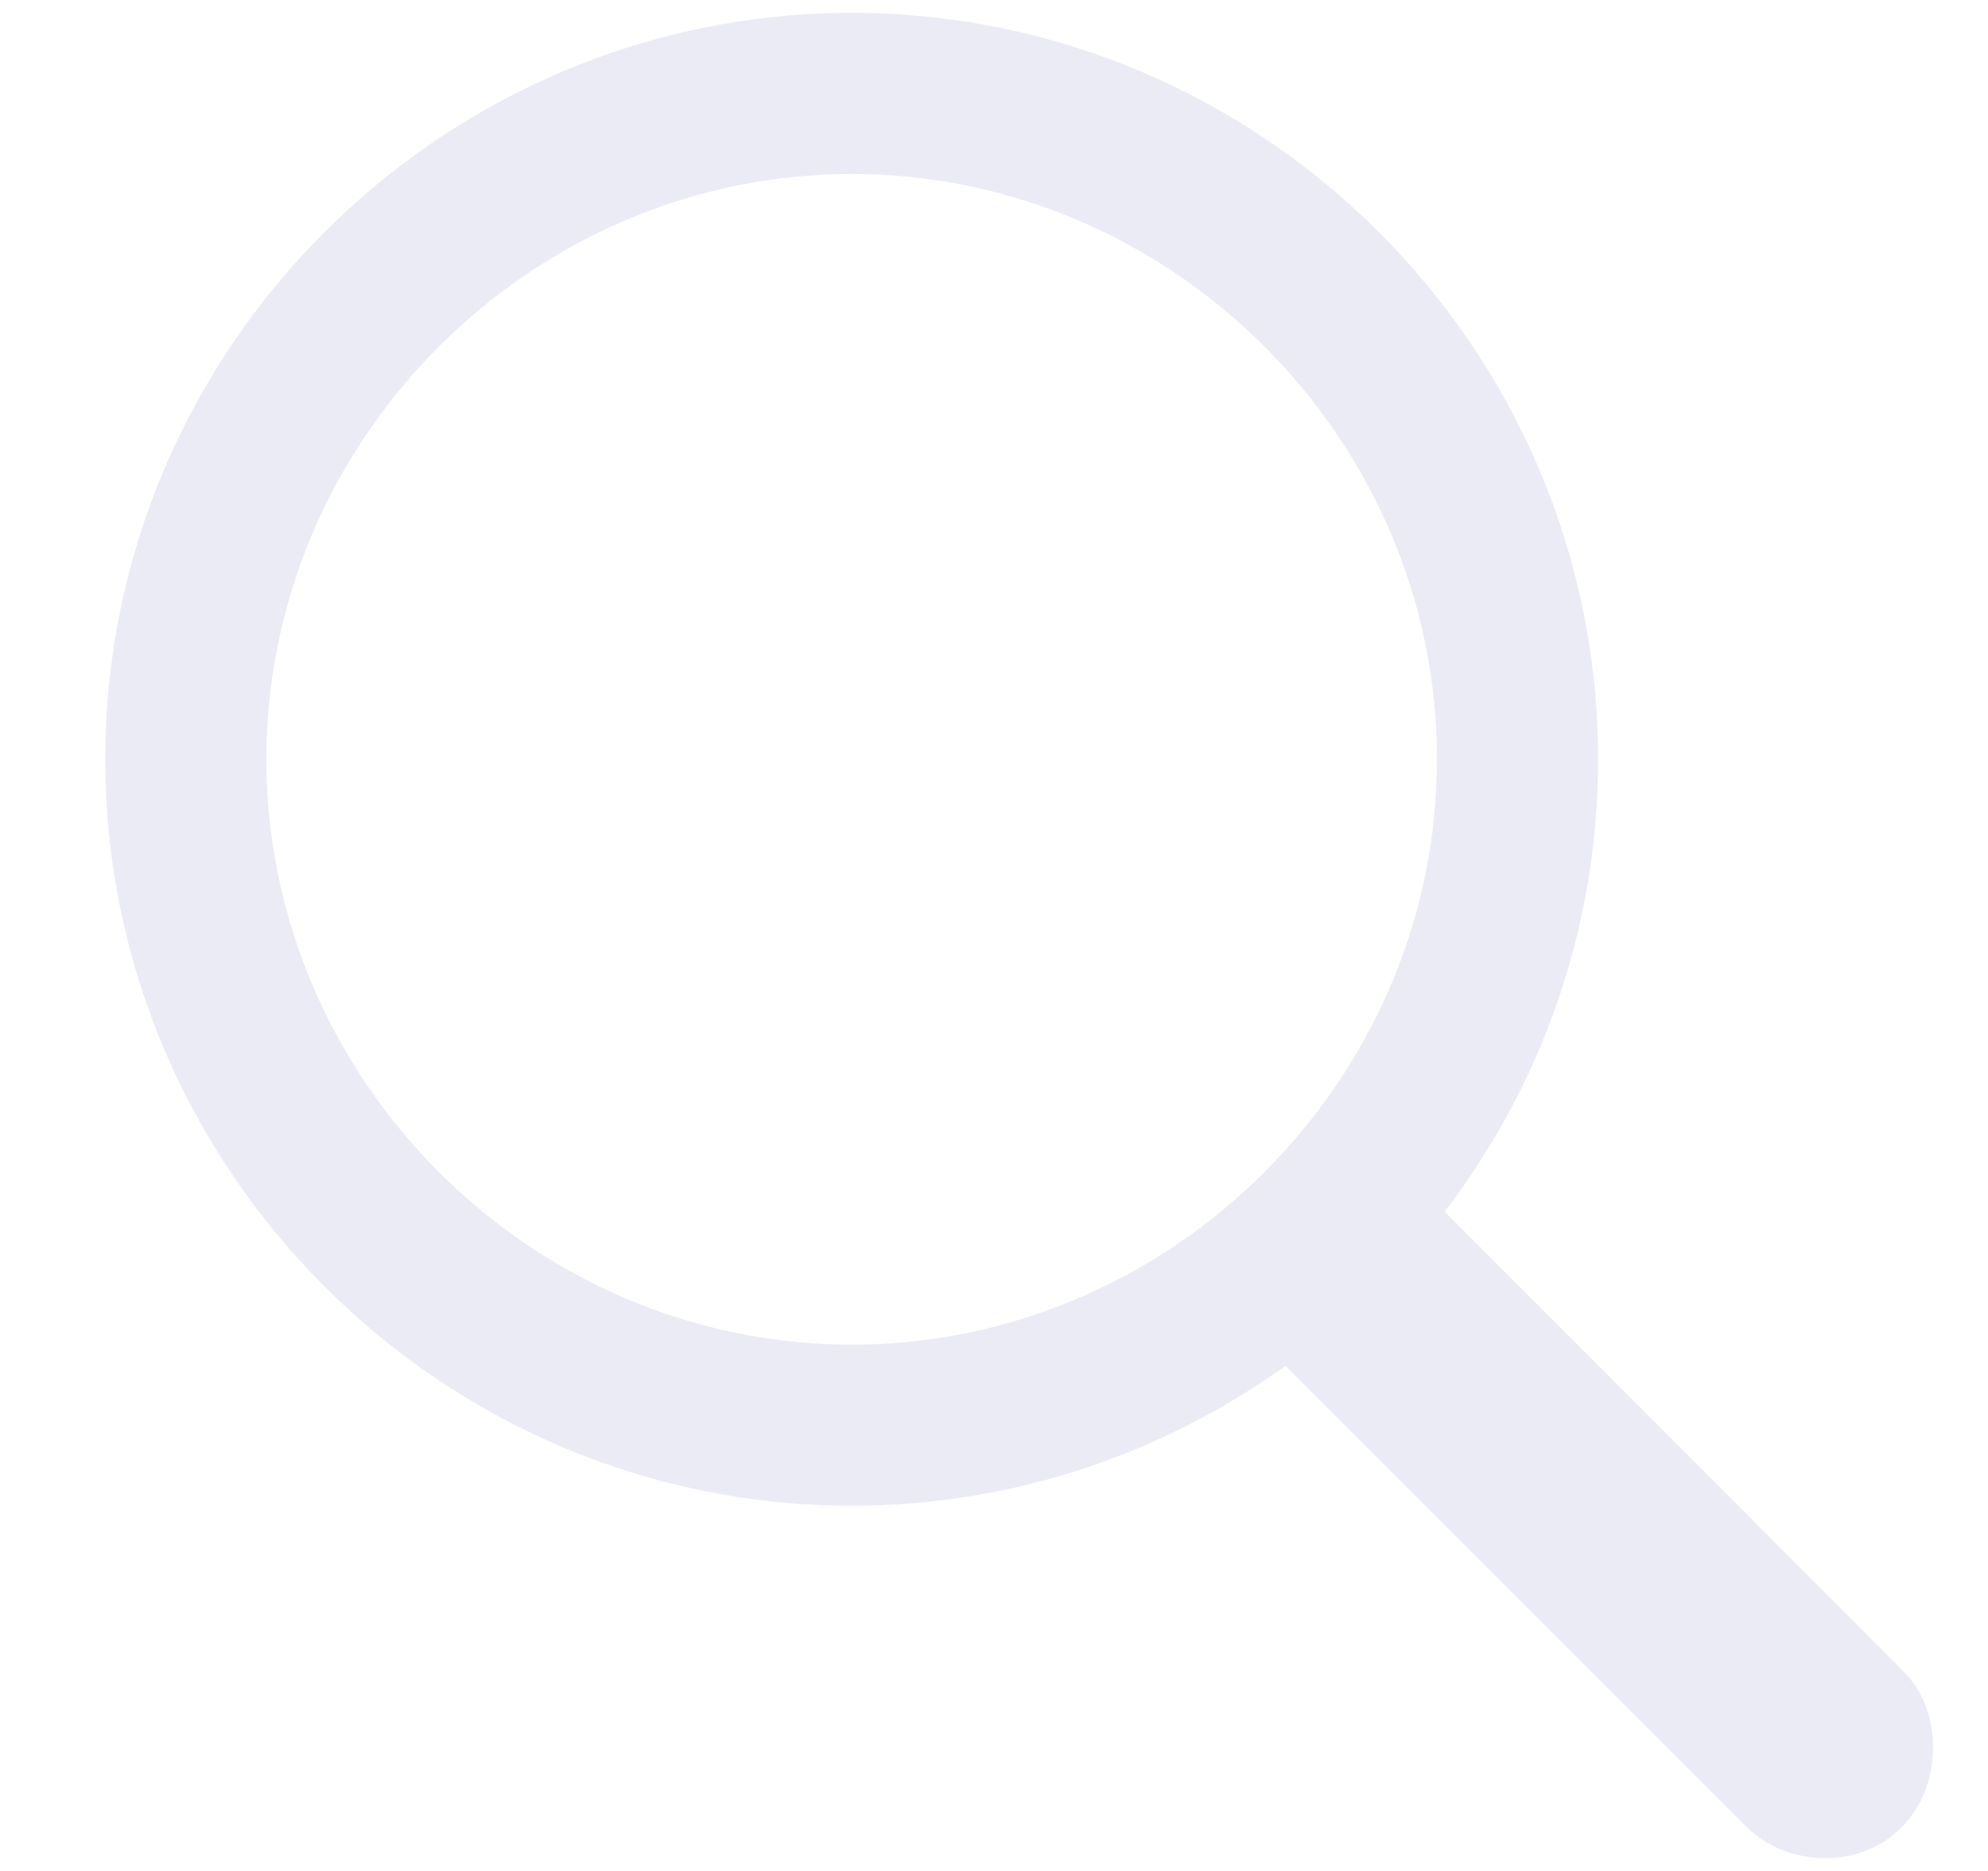
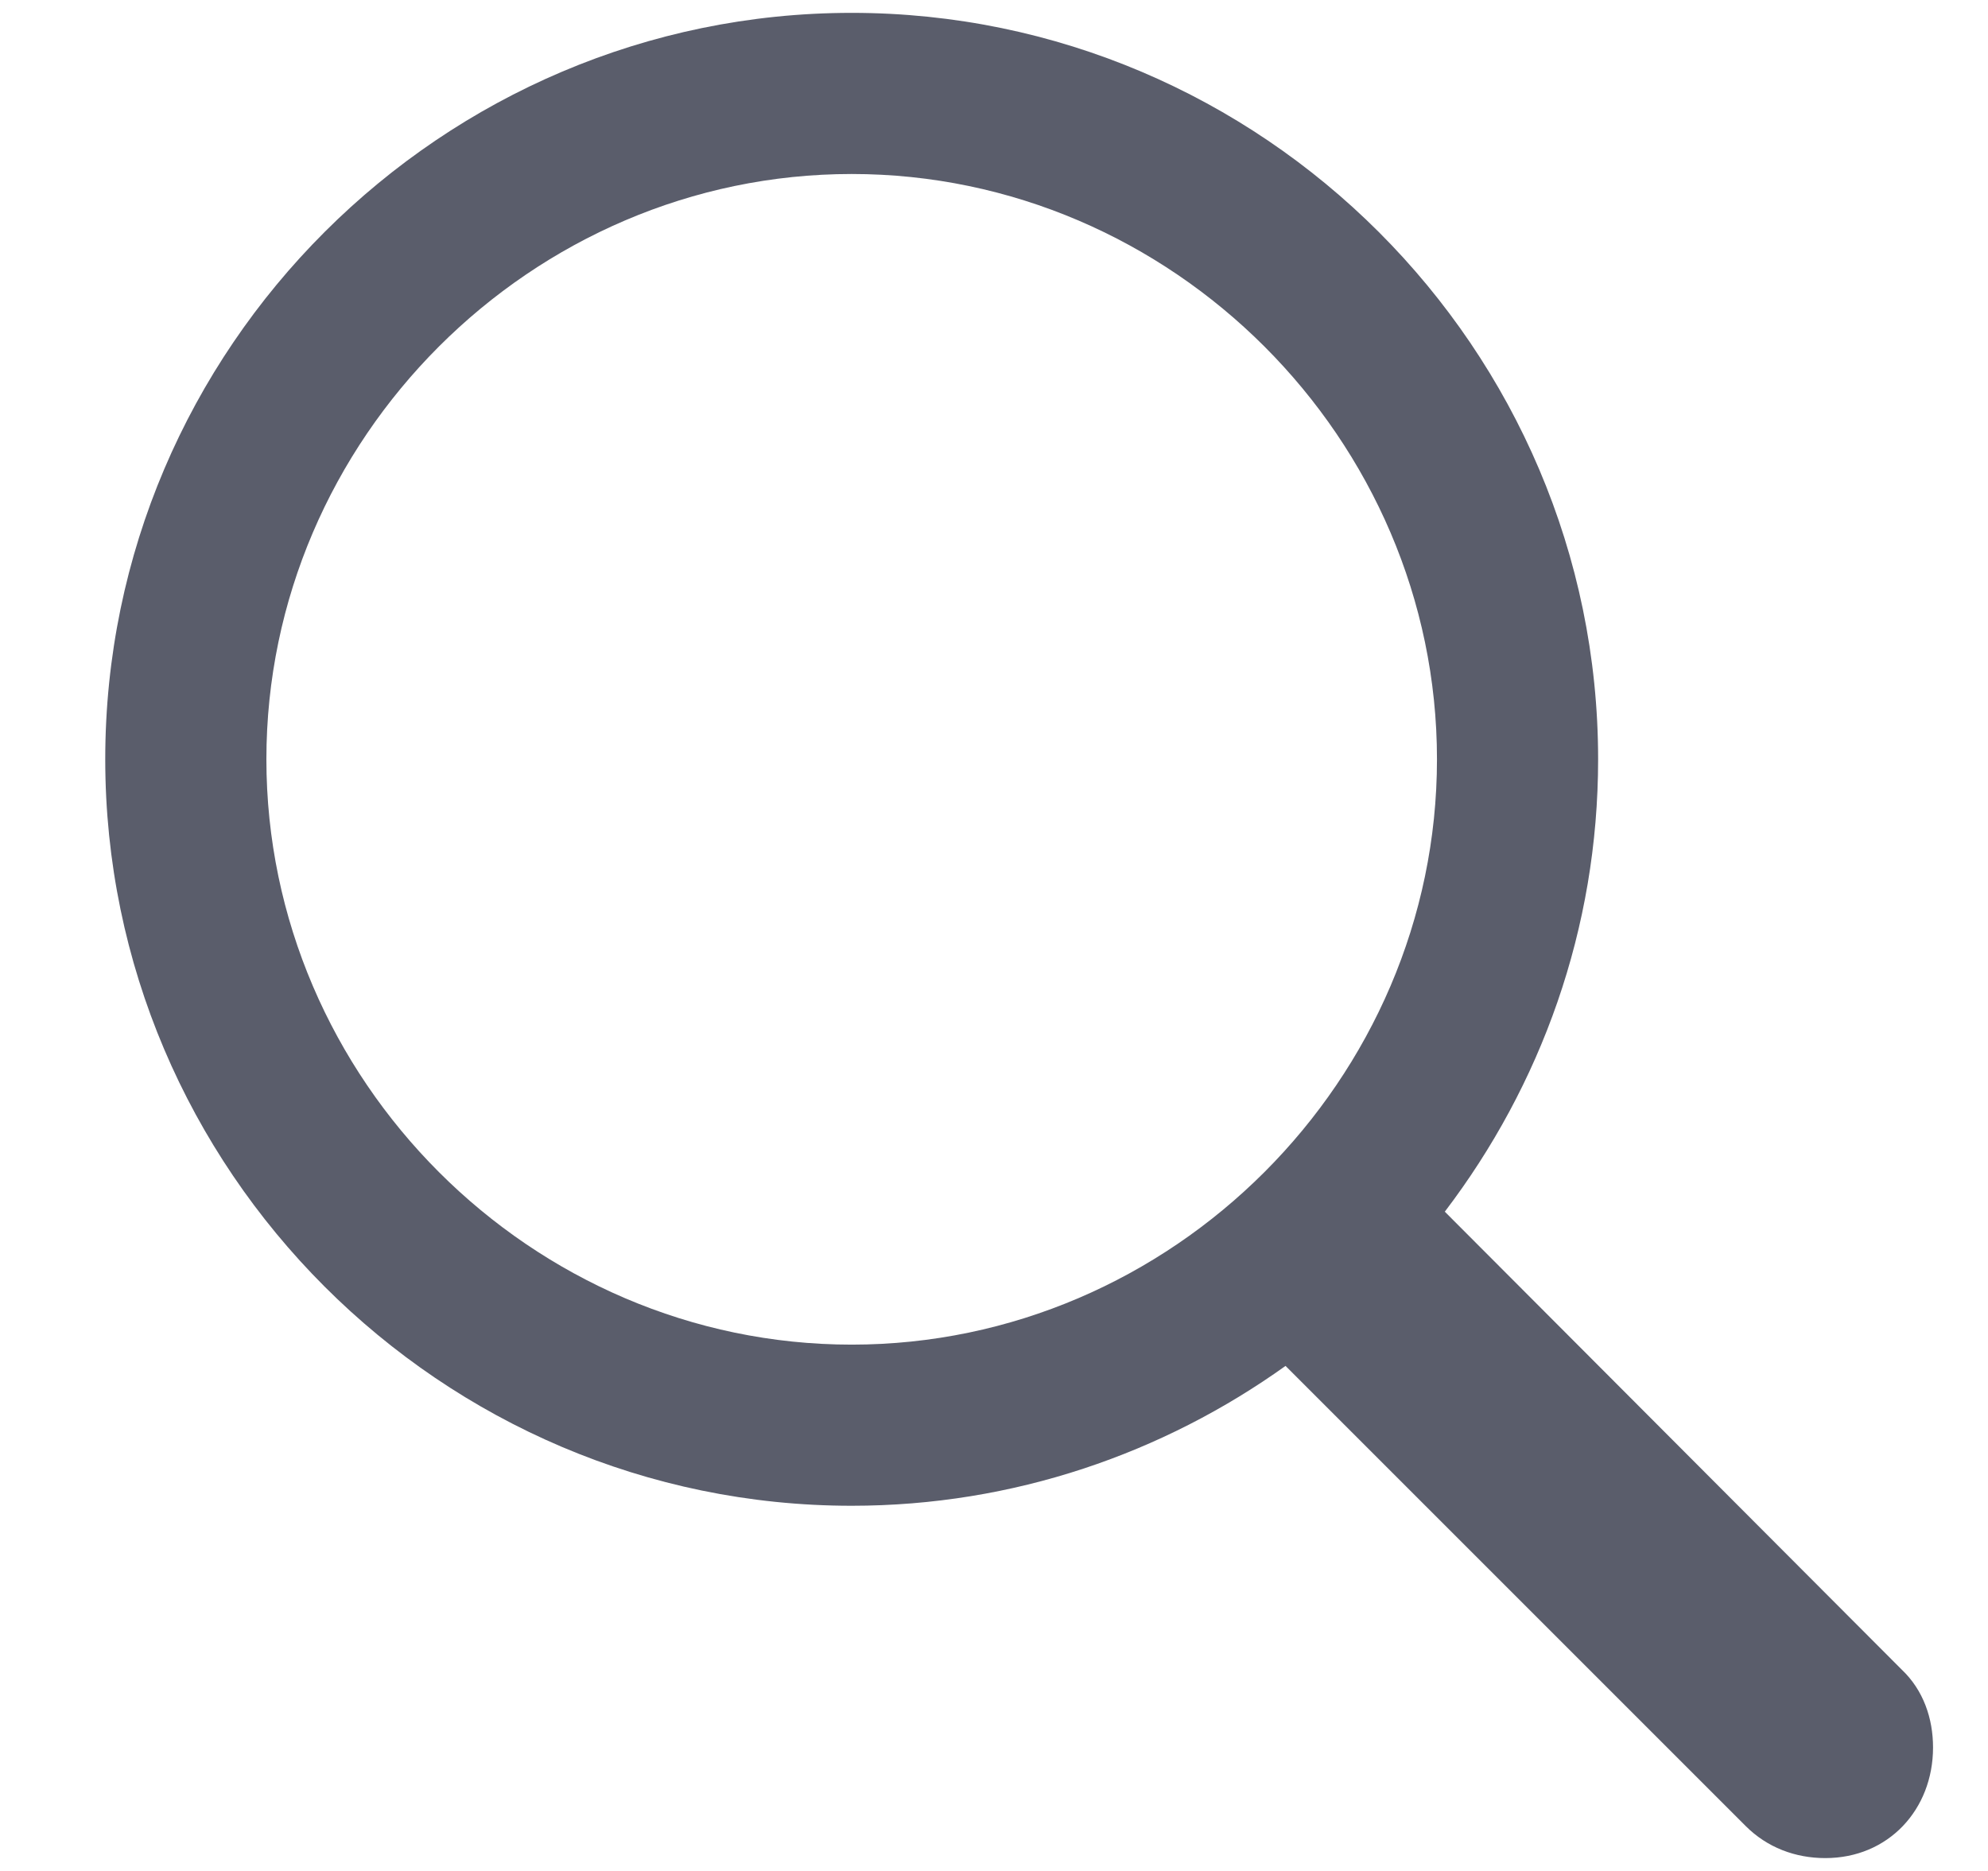
<svg xmlns="http://www.w3.org/2000/svg" width="17" height="16" viewBox="0 0 17 16" fill="none">
-   <path d="M7.283 12.877C8.669 12.877 9.948 12.428 10.993 11.681L14.928 15.616C15.111 15.799 15.351 15.89 15.609 15.89C16.148 15.89 16.53 15.475 16.53 14.944C16.53 14.695 16.447 14.454 16.264 14.28L12.355 10.362C13.177 9.282 13.666 7.946 13.666 6.493C13.666 2.982 10.794 0.11 7.283 0.11C3.78 0.11 0.9 2.974 0.9 6.493C0.9 10.005 3.772 12.877 7.283 12.877ZM7.283 11.499C4.544 11.499 2.278 9.233 2.278 6.493C2.278 3.754 4.544 1.488 7.283 1.488C10.022 1.488 12.288 3.754 12.288 6.493C12.288 9.233 10.022 11.499 7.283 11.499Z" fill="#EBEBF5" />
+   <path d="M7.283 12.877C8.669 12.877 9.948 12.428 10.993 11.681L14.928 15.616C15.111 15.799 15.351 15.89 15.609 15.89C16.148 15.89 16.53 15.475 16.53 14.944C16.53 14.695 16.447 14.454 16.264 14.28L12.355 10.362C13.177 9.282 13.666 7.946 13.666 6.493C13.666 2.982 10.794 0.11 7.283 0.11C3.78 0.11 0.9 2.974 0.9 6.493C0.9 10.005 3.772 12.877 7.283 12.877ZM7.283 11.499C4.544 11.499 2.278 9.233 2.278 6.493C2.278 3.754 4.544 1.488 7.283 1.488C10.022 1.488 12.288 3.754 12.288 6.493C12.288 9.233 10.022 11.499 7.283 11.499Z" fill="#5A5D6B" />
</svg>
